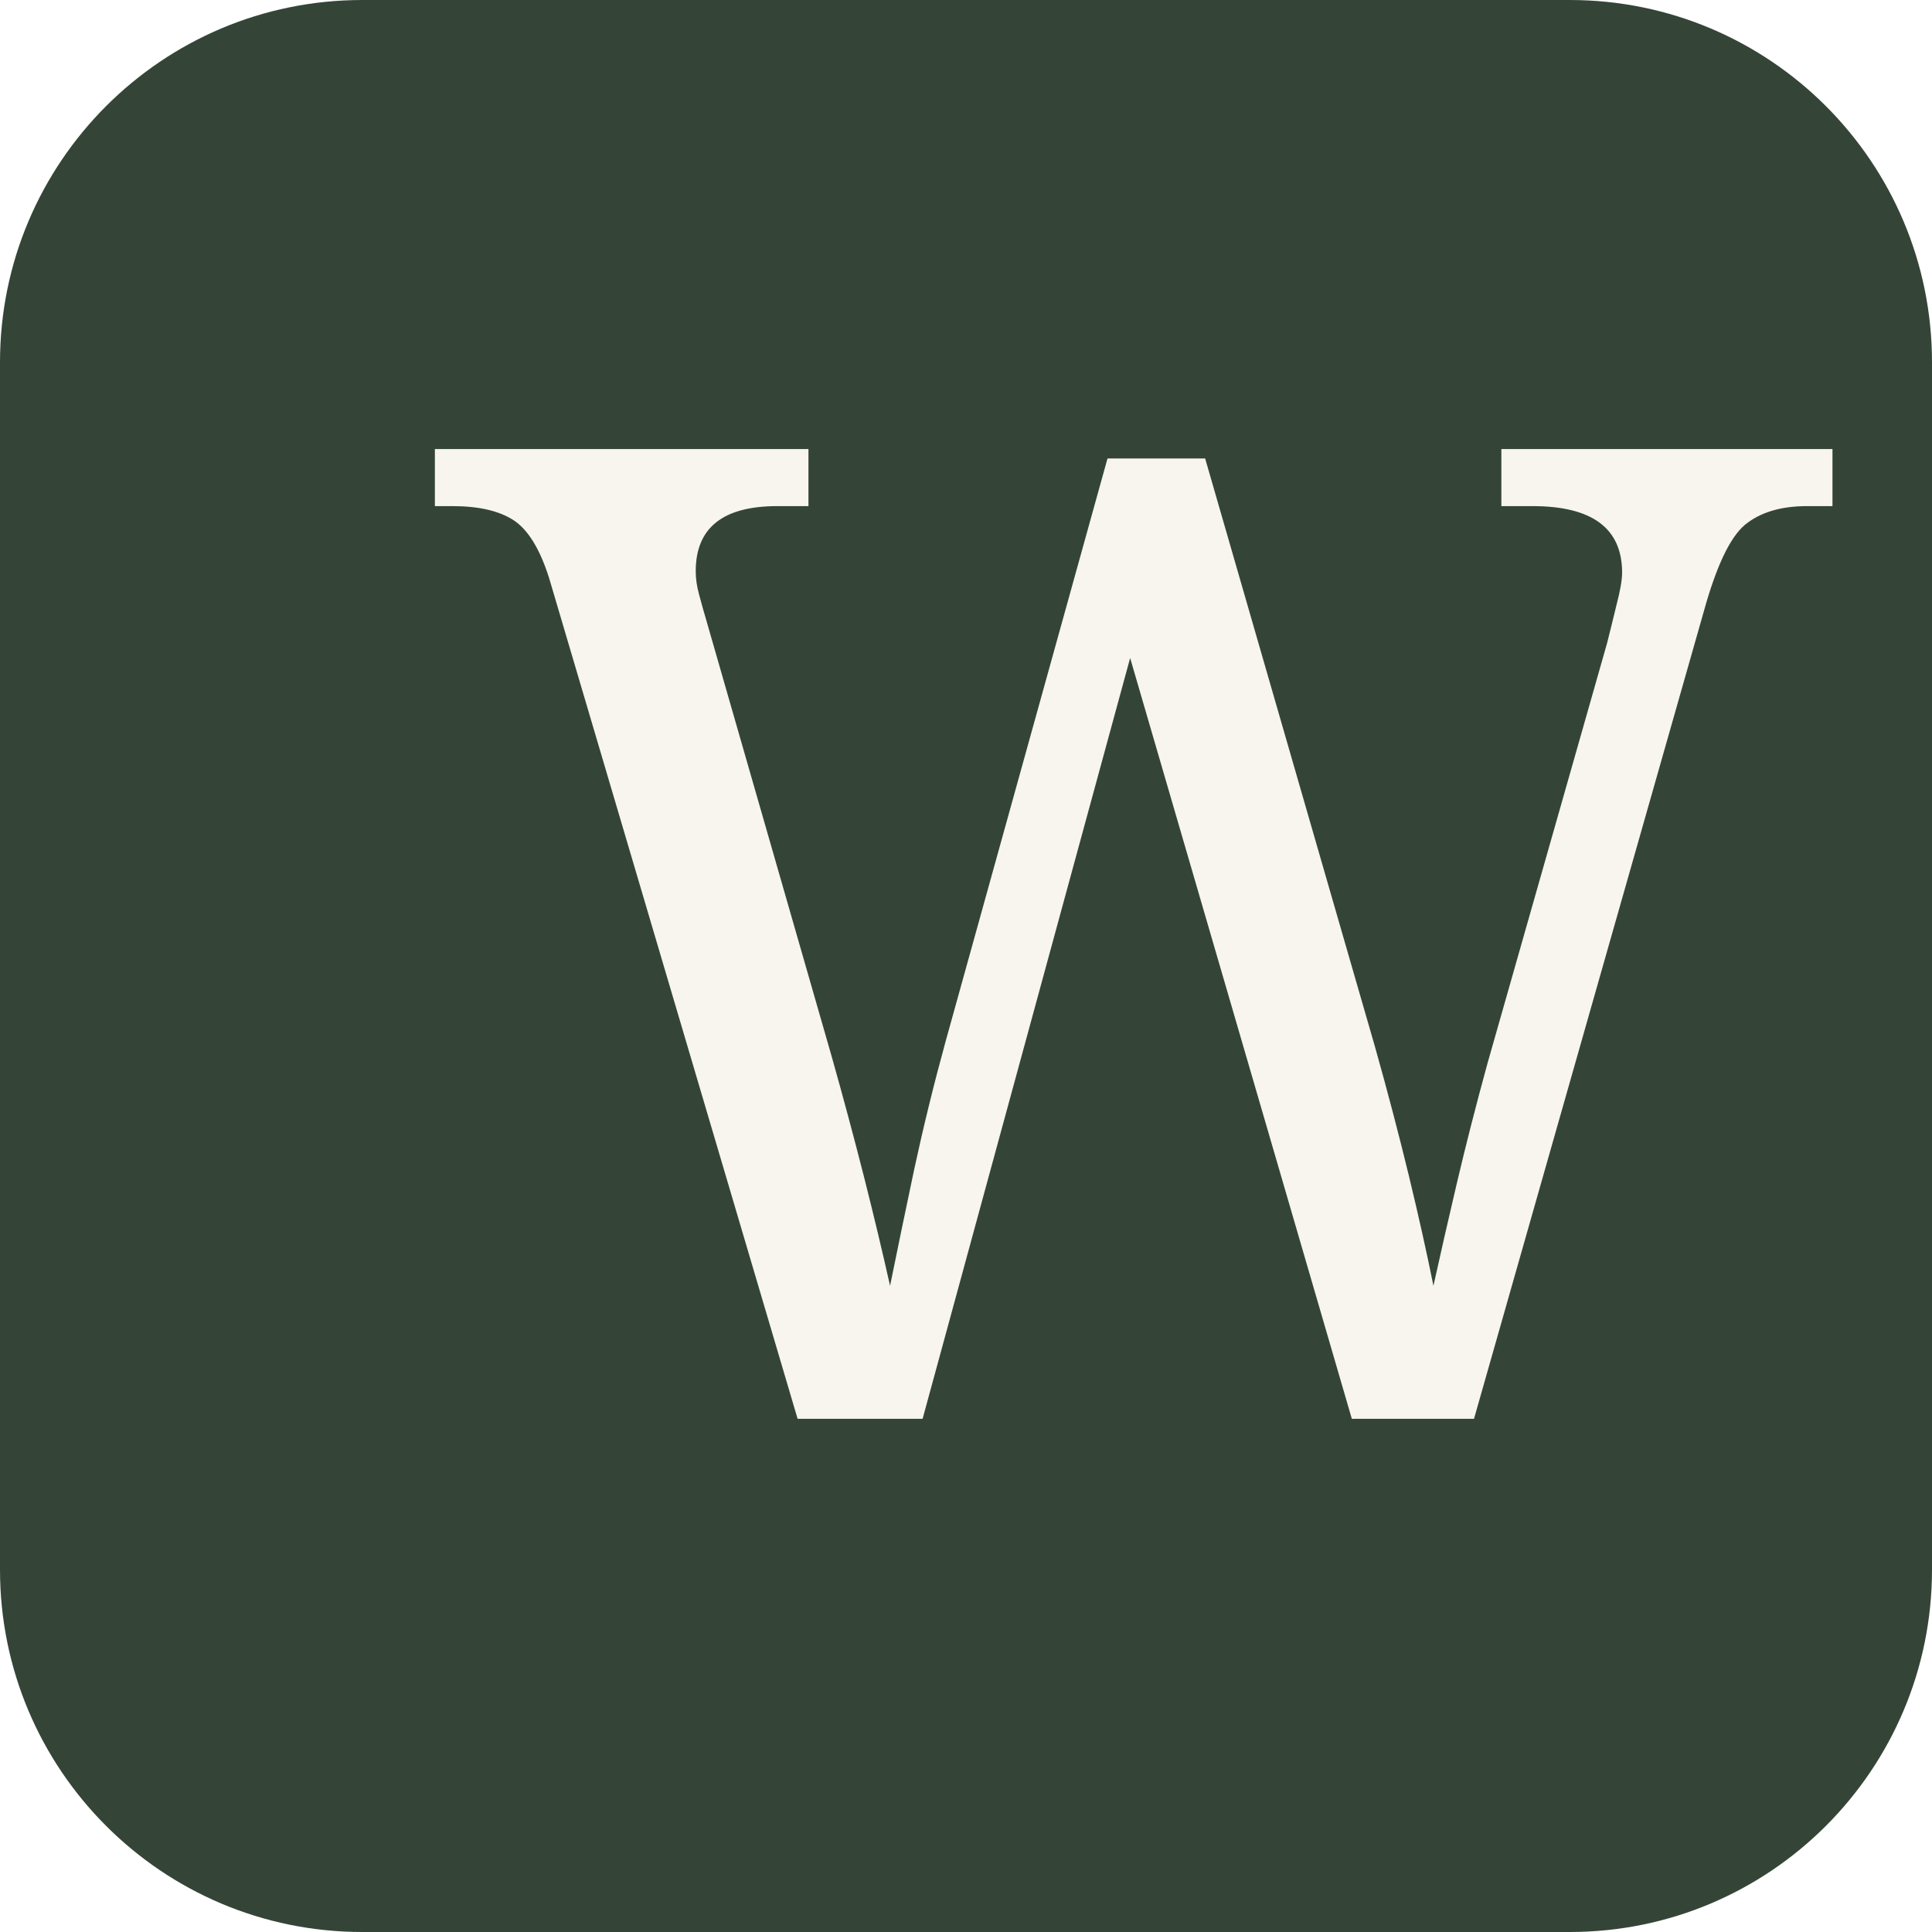
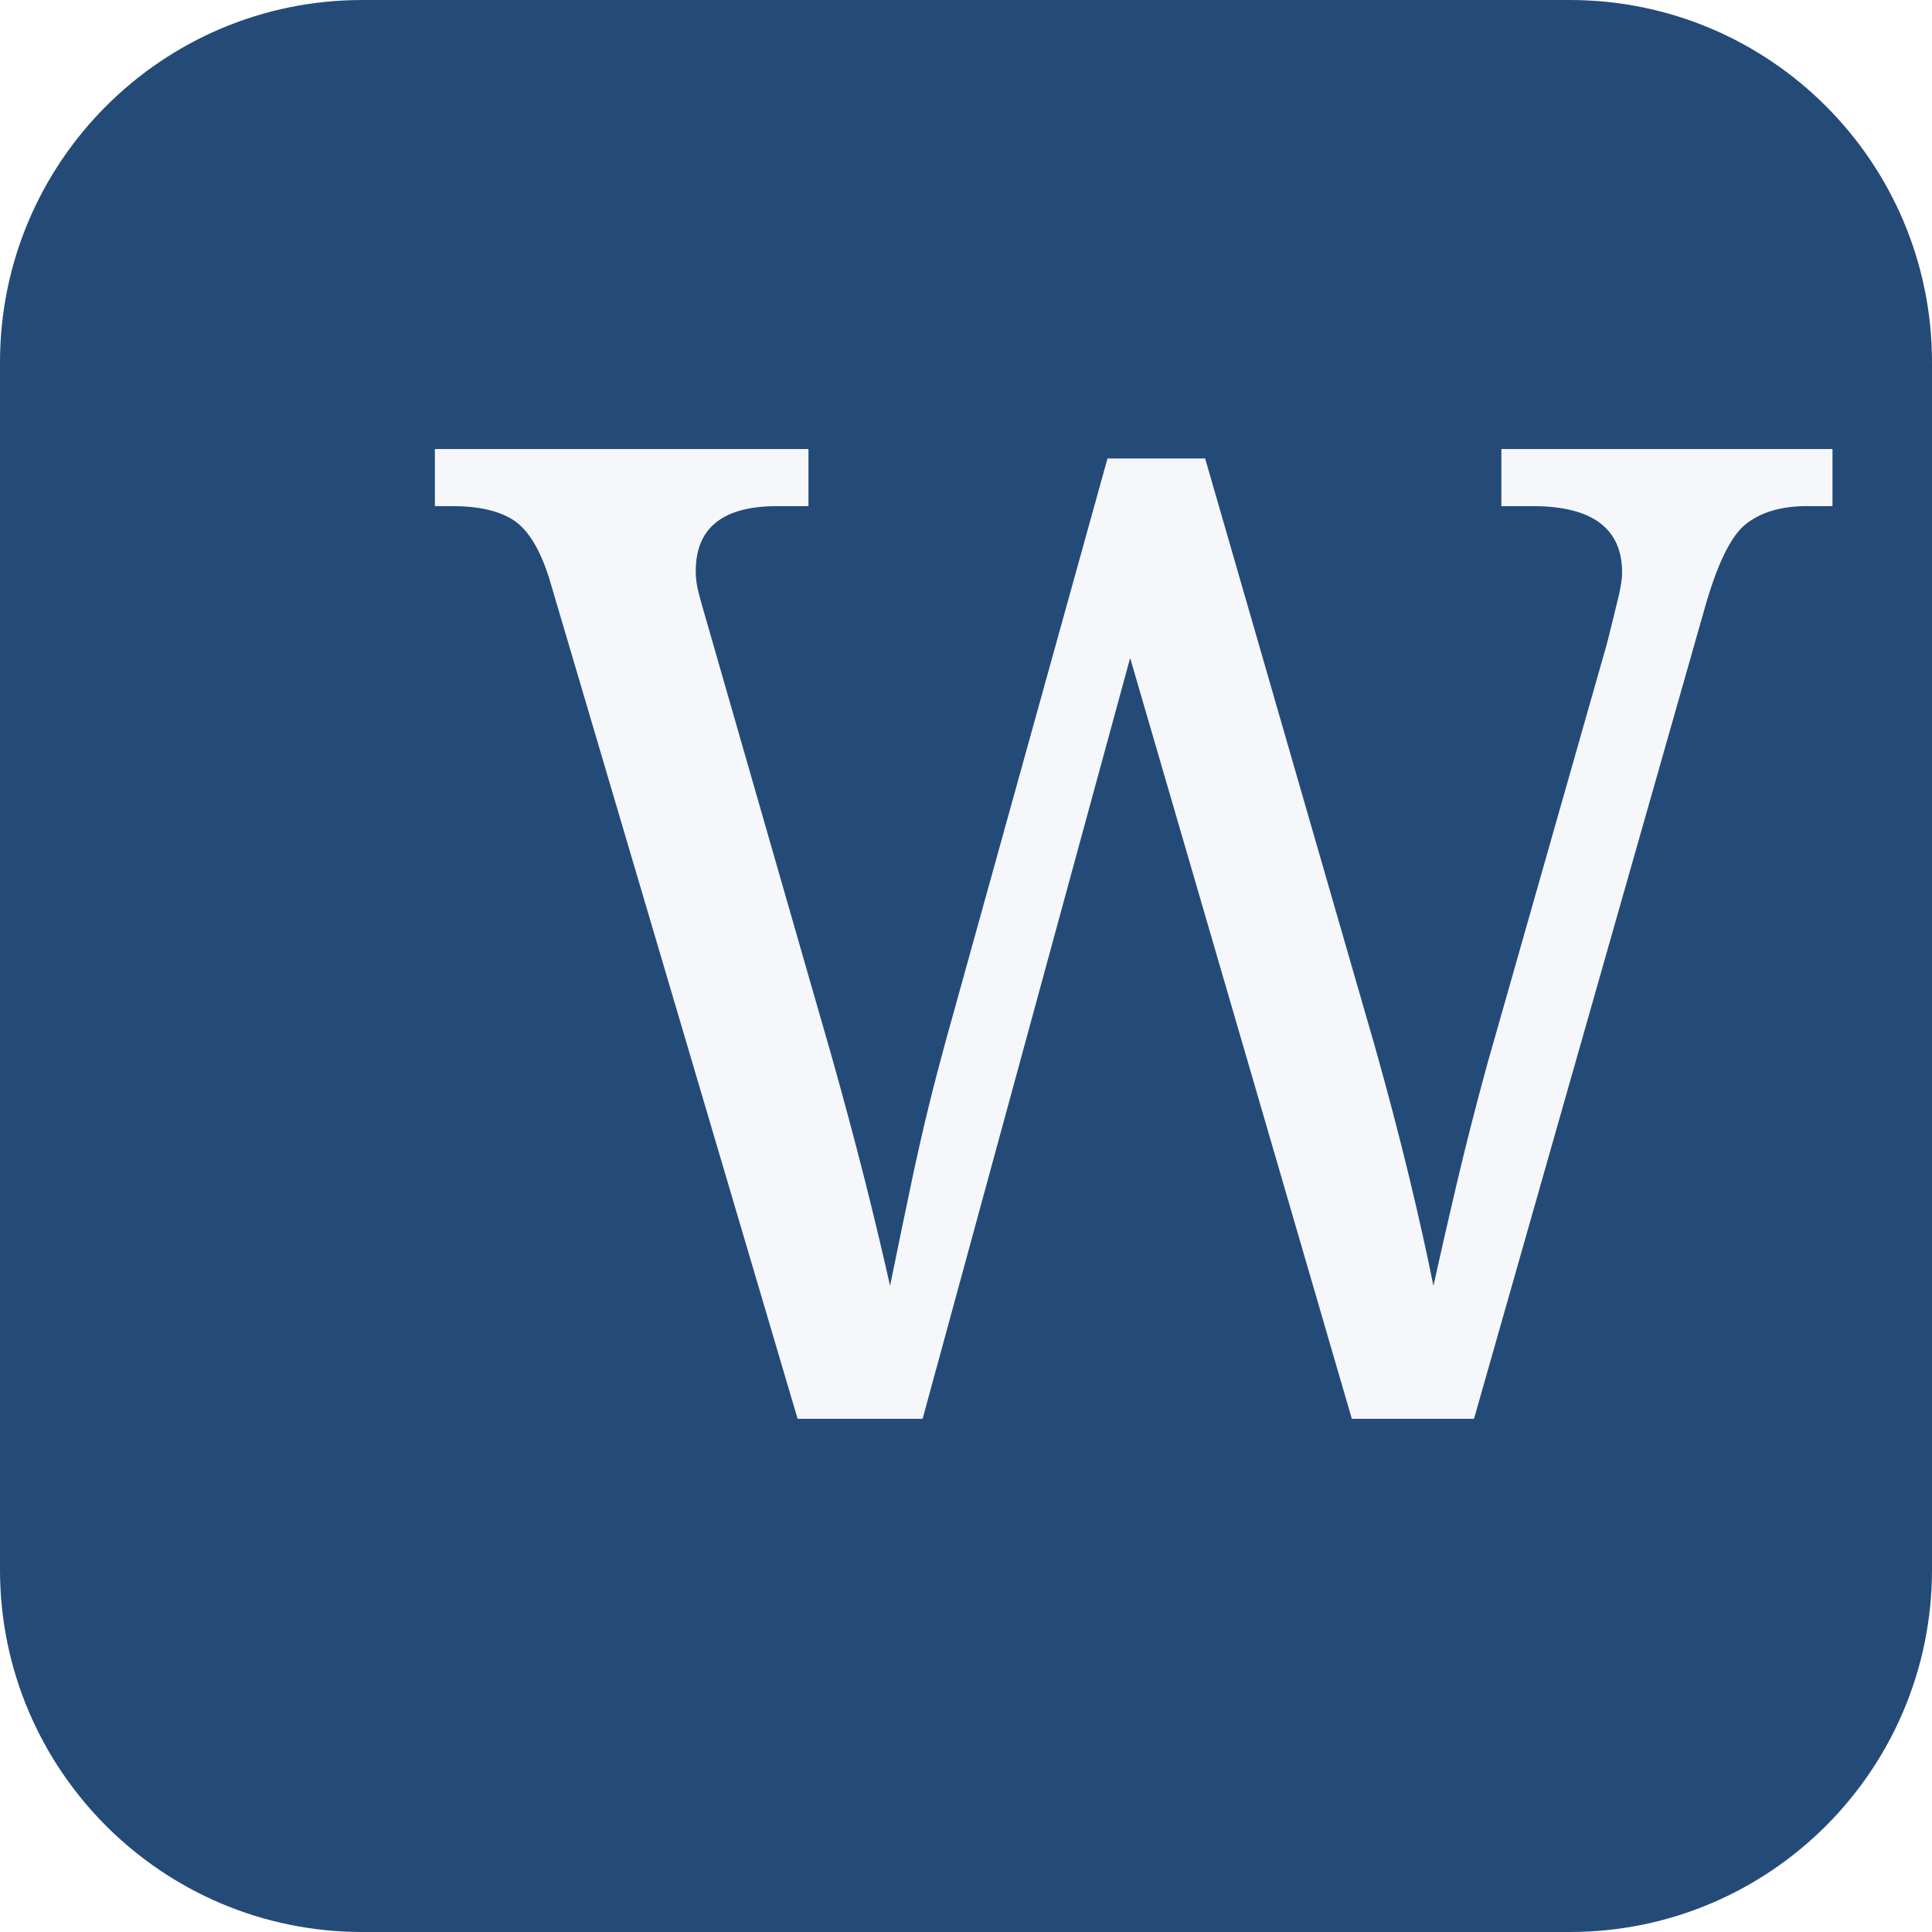
<svg xmlns="http://www.w3.org/2000/svg" viewBox="0 0 64 64">
-   <rect width="64" height="64" rx="12" fill="#344538" />
-   <text x="14" y="47" font-family="Georgia,serif" font-size="45" fill="#f7f5ee">W</text>
+   <rect width="64" height="64" rx="12" fill="#244b78" />
+   <text x="14" y="47" font-family="Georgia,serif" font-size="45" fill="#f5f7fb">W</text>
</svg>
